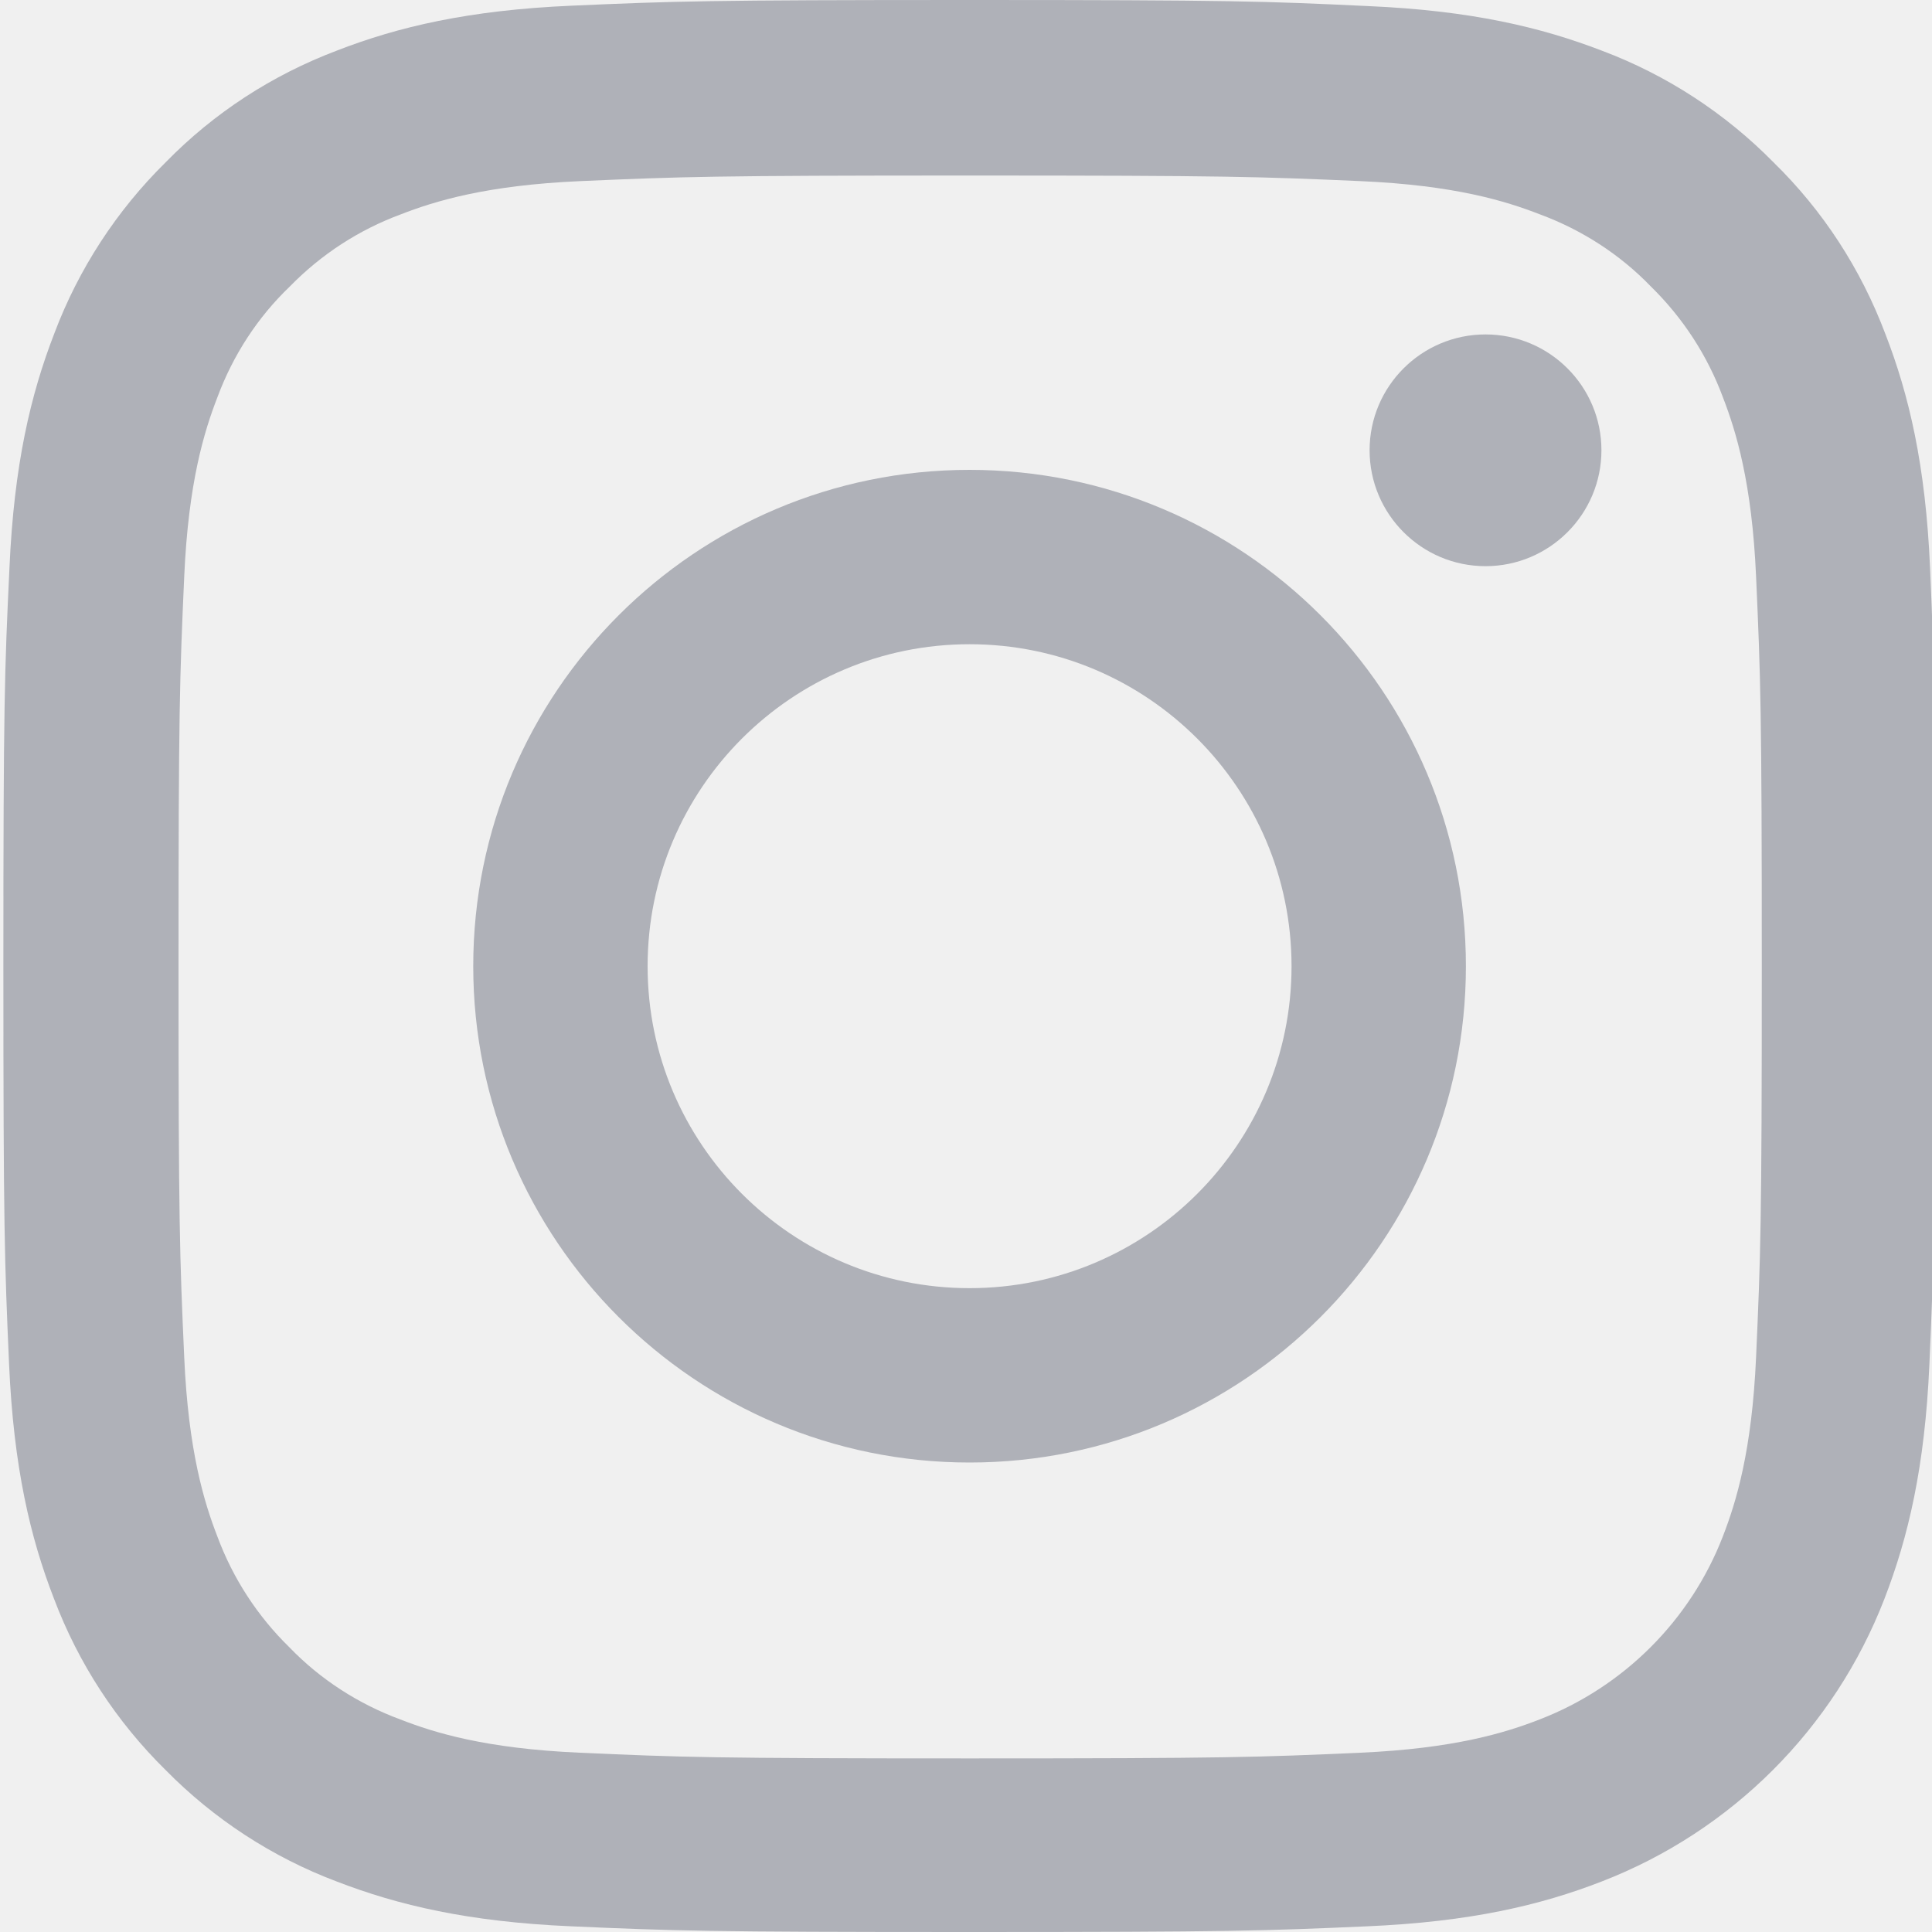
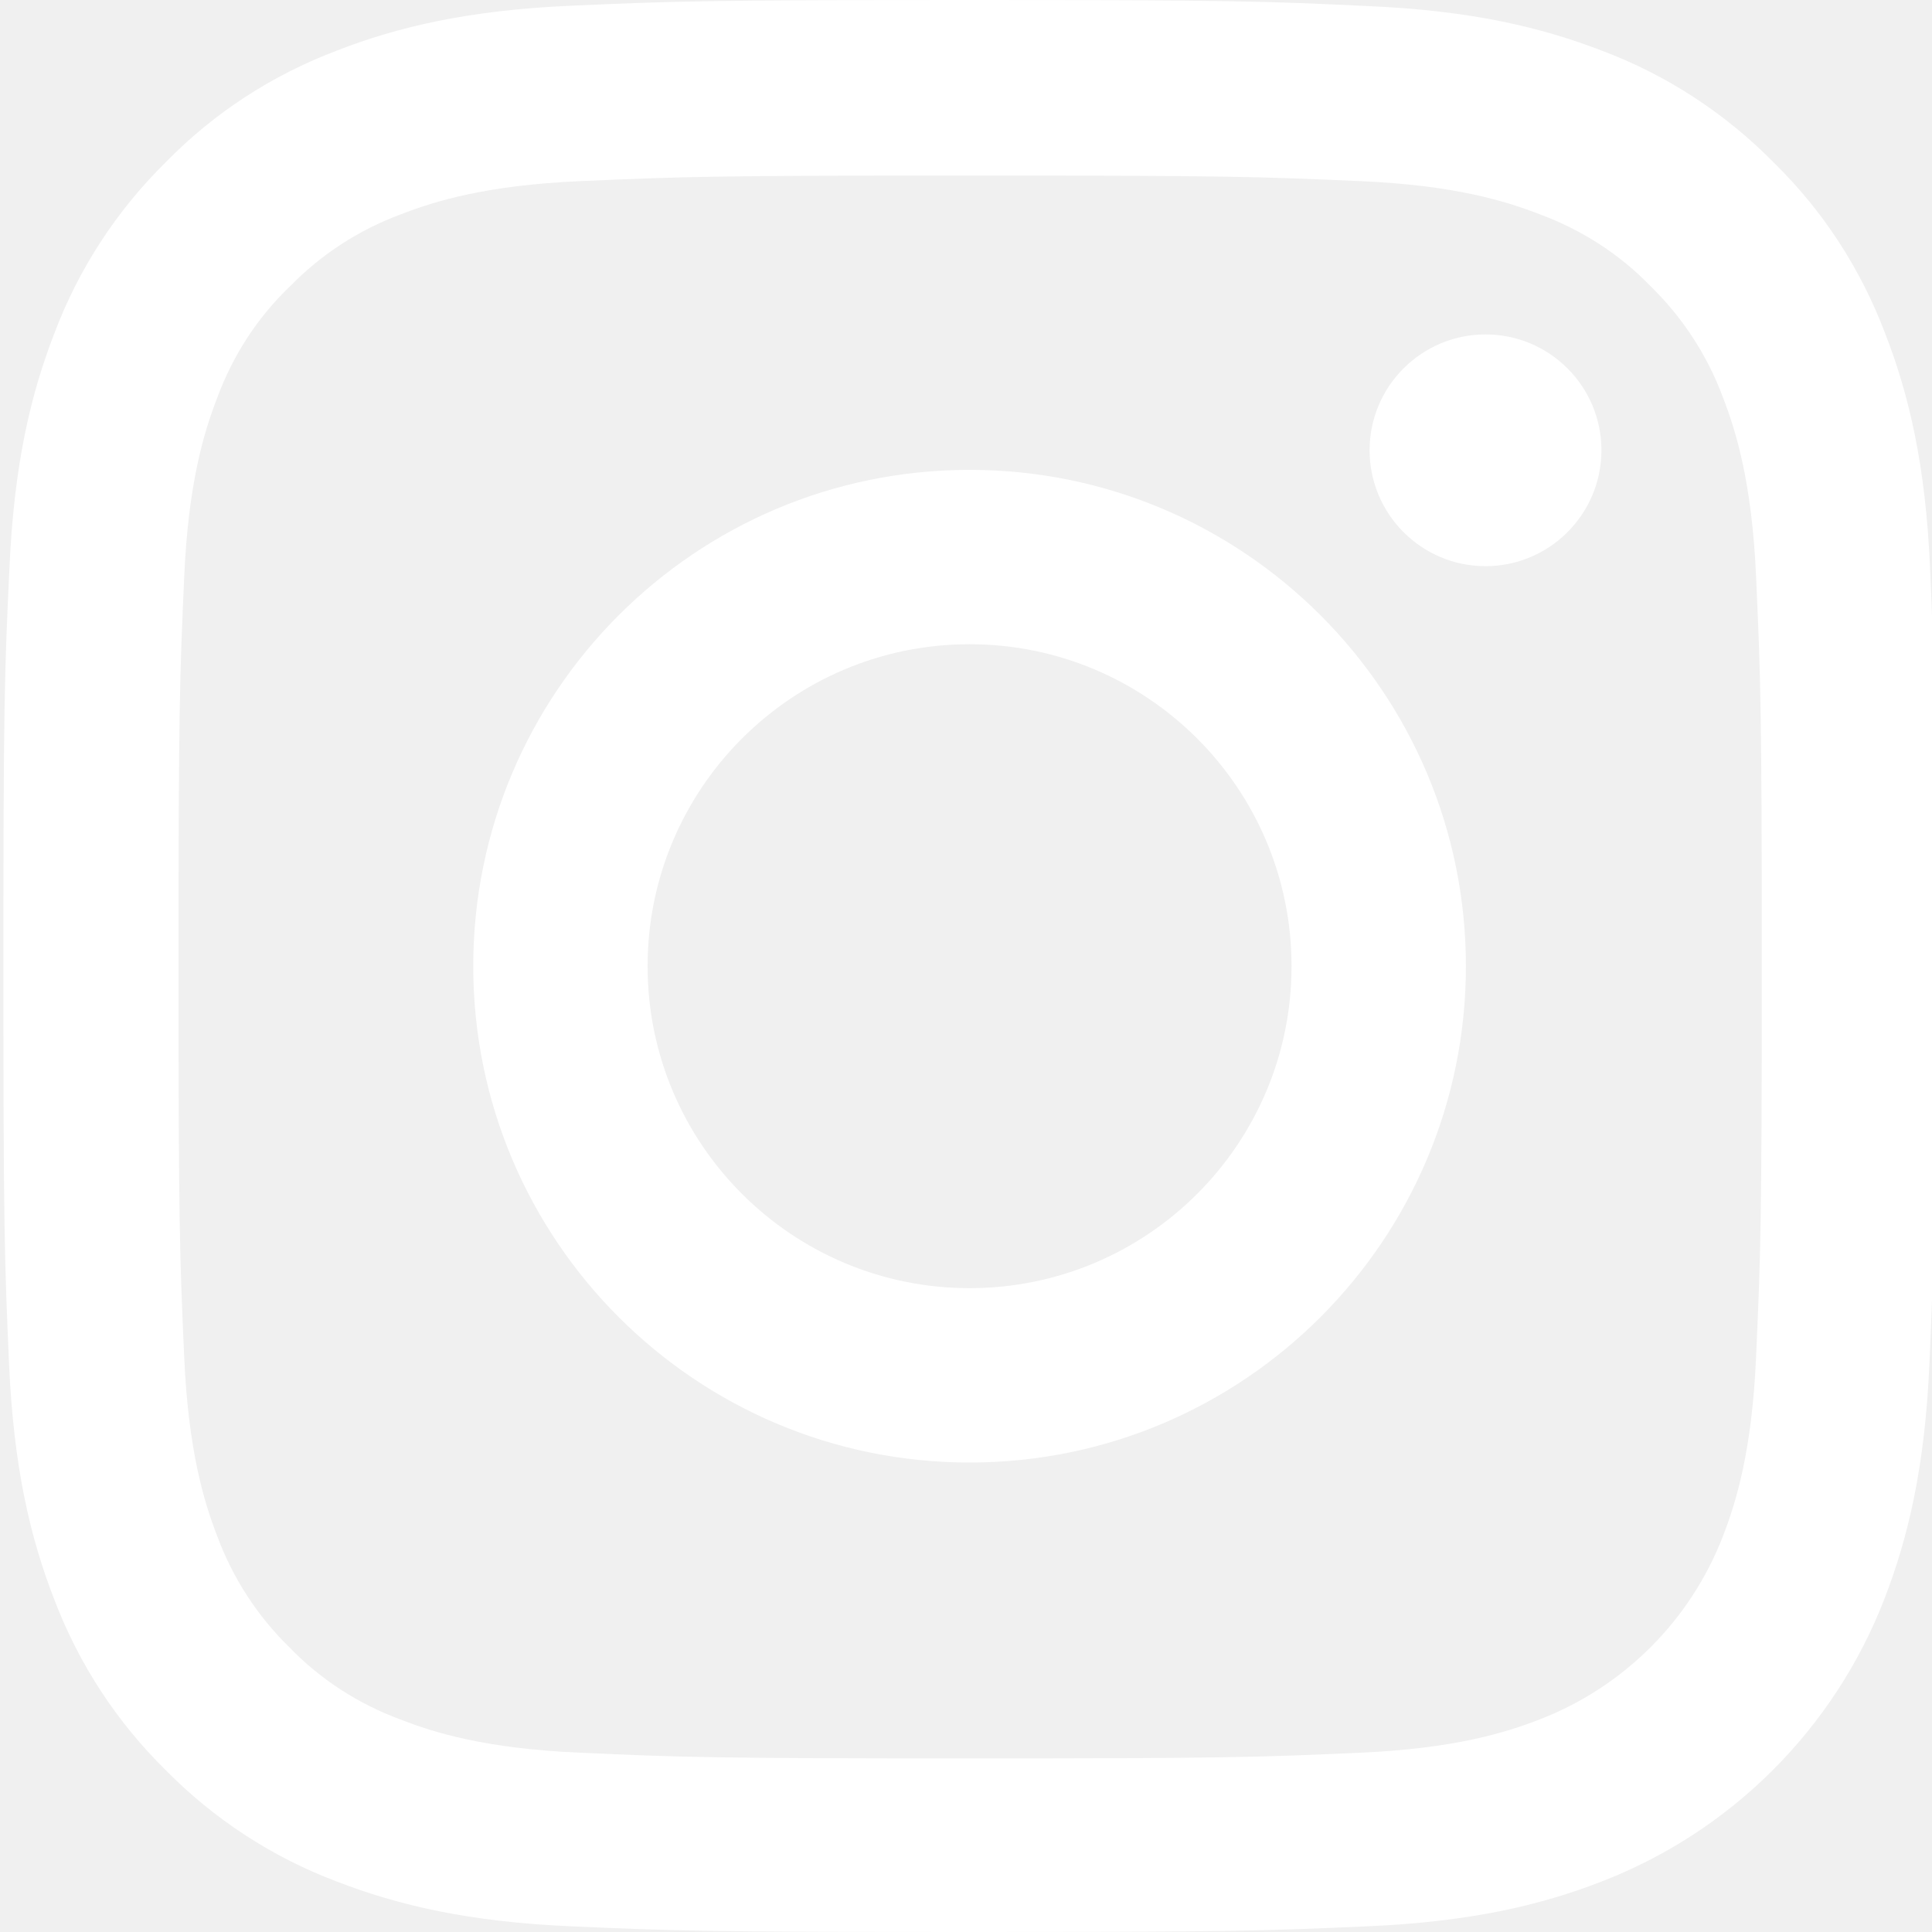
<svg xmlns="http://www.w3.org/2000/svg" width="20" height="20" viewBox="0 0 20 20" fill="none">
  <g clip-path="url(#clip0)">
-     <path d="M19.98 5.88C19.934 4.817 19.762 4.087 19.516 3.454C19.262 2.782 18.871 2.18 18.359 1.68C17.859 1.172 17.253 0.777 16.589 0.527C15.952 0.281 15.226 0.109 14.163 0.063C13.092 0.012 12.752 0 10.037 0C7.322 0 6.982 0.012 5.915 0.059C4.853 0.105 4.122 0.277 3.489 0.523C2.817 0.777 2.215 1.168 1.715 1.68C1.207 2.18 0.813 2.786 0.563 3.45C0.316 4.087 0.145 4.813 0.098 5.876C0.047 6.947 0.035 7.287 0.035 10.002C0.035 12.717 0.047 13.057 0.094 14.124C0.141 15.187 0.313 15.917 0.559 16.55C0.813 17.222 1.207 17.824 1.715 18.324C2.215 18.832 2.821 19.227 3.485 19.477C4.122 19.723 4.849 19.895 5.911 19.941C6.978 19.988 7.318 20 10.033 20C12.749 20 13.088 19.988 14.155 19.941C15.218 19.895 15.948 19.723 16.581 19.477C17.925 18.957 18.988 17.894 19.508 16.55C19.754 15.913 19.926 15.187 19.973 14.124C20.02 13.057 20.031 12.717 20.031 10.002C20.031 7.287 20.027 6.947 19.98 5.88ZM18.179 14.046C18.136 15.023 17.972 15.55 17.836 15.902C17.5 16.773 16.808 17.464 15.937 17.8C15.585 17.937 15.054 18.101 14.081 18.144C13.026 18.191 12.71 18.203 10.041 18.203C7.373 18.203 7.052 18.191 6.001 18.144C5.024 18.101 4.497 17.937 4.145 17.8C3.712 17.64 3.317 17.386 2.997 17.054C2.665 16.73 2.411 16.339 2.25 15.905C2.114 15.554 1.95 15.023 1.907 14.05C1.86 12.995 1.848 12.678 1.848 10.01C1.848 7.341 1.86 7.021 1.907 5.97C1.95 4.993 2.114 4.466 2.25 4.114C2.411 3.68 2.665 3.286 3.001 2.965C3.325 2.633 3.716 2.379 4.149 2.219C4.501 2.082 5.032 1.918 6.005 1.875C7.06 1.829 7.377 1.817 10.045 1.817C12.717 1.817 13.034 1.829 14.085 1.875C15.062 1.918 15.589 2.082 15.941 2.219C16.374 2.379 16.769 2.633 17.089 2.965C17.421 3.29 17.675 3.68 17.836 4.114C17.972 4.466 18.136 4.997 18.179 5.97C18.226 7.025 18.238 7.341 18.238 10.01C18.238 12.678 18.226 12.991 18.179 14.046Z" fill="#AFB1B8" />
-     <path d="M10.037 4.864C7.201 4.864 4.899 7.165 4.899 10.002C4.899 12.838 7.201 15.14 10.037 15.14C12.874 15.14 15.175 12.838 15.175 10.002C15.175 7.165 12.874 4.864 10.037 4.864ZM10.037 13.335C8.197 13.335 6.704 11.842 6.704 10.002C6.704 8.162 8.197 6.669 10.037 6.669C11.877 6.669 13.37 8.162 13.37 10.002C13.37 11.842 11.877 13.335 10.037 13.335Z" fill="#AFB1B8" />
-     <path d="M16.578 4.661C16.578 5.323 16.04 5.861 15.378 5.861C14.716 5.861 14.178 5.323 14.178 4.661C14.178 3.999 14.716 3.462 15.378 3.462C16.04 3.462 16.578 3.999 16.578 4.661Z" fill="#AFB1B8" />
+     <path d="M19.98 5.88C19.934 4.817 19.762 4.087 19.516 3.454C19.262 2.782 18.871 2.18 18.359 1.68C17.859 1.172 17.253 0.777 16.589 0.527C15.952 0.281 15.226 0.109 14.163 0.063C13.092 0.012 12.752 0 10.037 0C7.322 0 6.982 0.012 5.915 0.059C4.853 0.105 4.122 0.277 3.489 0.523C2.817 0.777 2.215 1.168 1.715 1.68C1.207 2.18 0.813 2.786 0.563 3.45C0.316 4.087 0.145 4.813 0.098 5.876C0.047 6.947 0.035 7.287 0.035 10.002C0.035 12.717 0.047 13.057 0.094 14.124C0.141 15.187 0.313 15.917 0.559 16.55C0.813 17.222 1.207 17.824 1.715 18.324C2.215 18.832 2.821 19.227 3.485 19.477C4.122 19.723 4.849 19.895 5.911 19.941C6.978 19.988 7.318 20 10.033 20C12.749 20 13.088 19.988 14.155 19.941C15.218 19.895 15.948 19.723 16.581 19.477C17.925 18.957 18.988 17.894 19.508 16.55C19.754 15.913 19.926 15.187 19.973 14.124C20.02 13.057 20.031 12.717 20.031 10.002C20.031 7.287 20.027 6.947 19.98 5.88ZM18.179 14.046C18.136 15.023 17.972 15.55 17.836 15.902C17.5 16.773 16.808 17.464 15.937 17.8C15.585 17.937 15.054 18.101 14.081 18.144C13.026 18.191 12.71 18.203 10.041 18.203C7.373 18.203 7.052 18.191 6.001 18.144C5.024 18.101 4.497 17.937 4.145 17.8C3.712 17.64 3.317 17.386 2.997 17.054C2.665 16.73 2.411 16.339 2.25 15.905C2.114 15.554 1.95 15.023 1.907 14.05C1.86 12.995 1.848 12.678 1.848 10.01C1.848 7.341 1.86 7.021 1.907 5.97C1.95 4.993 2.114 4.466 2.25 4.114C2.411 3.68 2.665 3.286 3.001 2.965C3.325 2.633 3.716 2.379 4.149 2.219C4.501 2.082 5.032 1.918 6.005 1.875C7.06 1.829 7.377 1.817 10.045 1.817C12.717 1.817 13.034 1.829 14.085 1.875C15.062 1.918 15.589 2.082 15.941 2.219C16.374 2.379 16.769 2.633 17.089 2.965C17.421 3.29 17.675 3.68 17.836 4.114C17.972 4.466 18.136 4.997 18.179 5.97C18.226 7.025 18.238 7.341 18.238 10.01C18.238 12.678 18.226 12.991 18.179 14.046Z" fill="white" />
+     <path d="M10.037 4.864C7.201 4.864 4.899 7.165 4.899 10.002C4.899 12.838 7.201 15.14 10.037 15.14C12.874 15.14 15.175 12.838 15.175 10.002C15.175 7.165 12.874 4.864 10.037 4.864ZM10.037 13.335C8.197 13.335 6.704 11.842 6.704 10.002C6.704 8.162 8.197 6.669 10.037 6.669C11.877 6.669 13.37 8.162 13.37 10.002C13.37 11.842 11.877 13.335 10.037 13.335Z" fill="white" />
+     <path d="M16.578 4.661C16.578 5.323 16.04 5.861 15.378 5.861C14.716 5.861 14.178 5.323 14.178 4.661C14.178 3.999 14.716 3.462 15.378 3.462C16.04 3.462 16.578 3.999 16.578 4.661Z" fill="white" />
  </g>
  <defs>
    <clipPath id="clip0">
      <rect width="20" height="20" fill="white" />
    </clipPath>
  </defs>
</svg>
